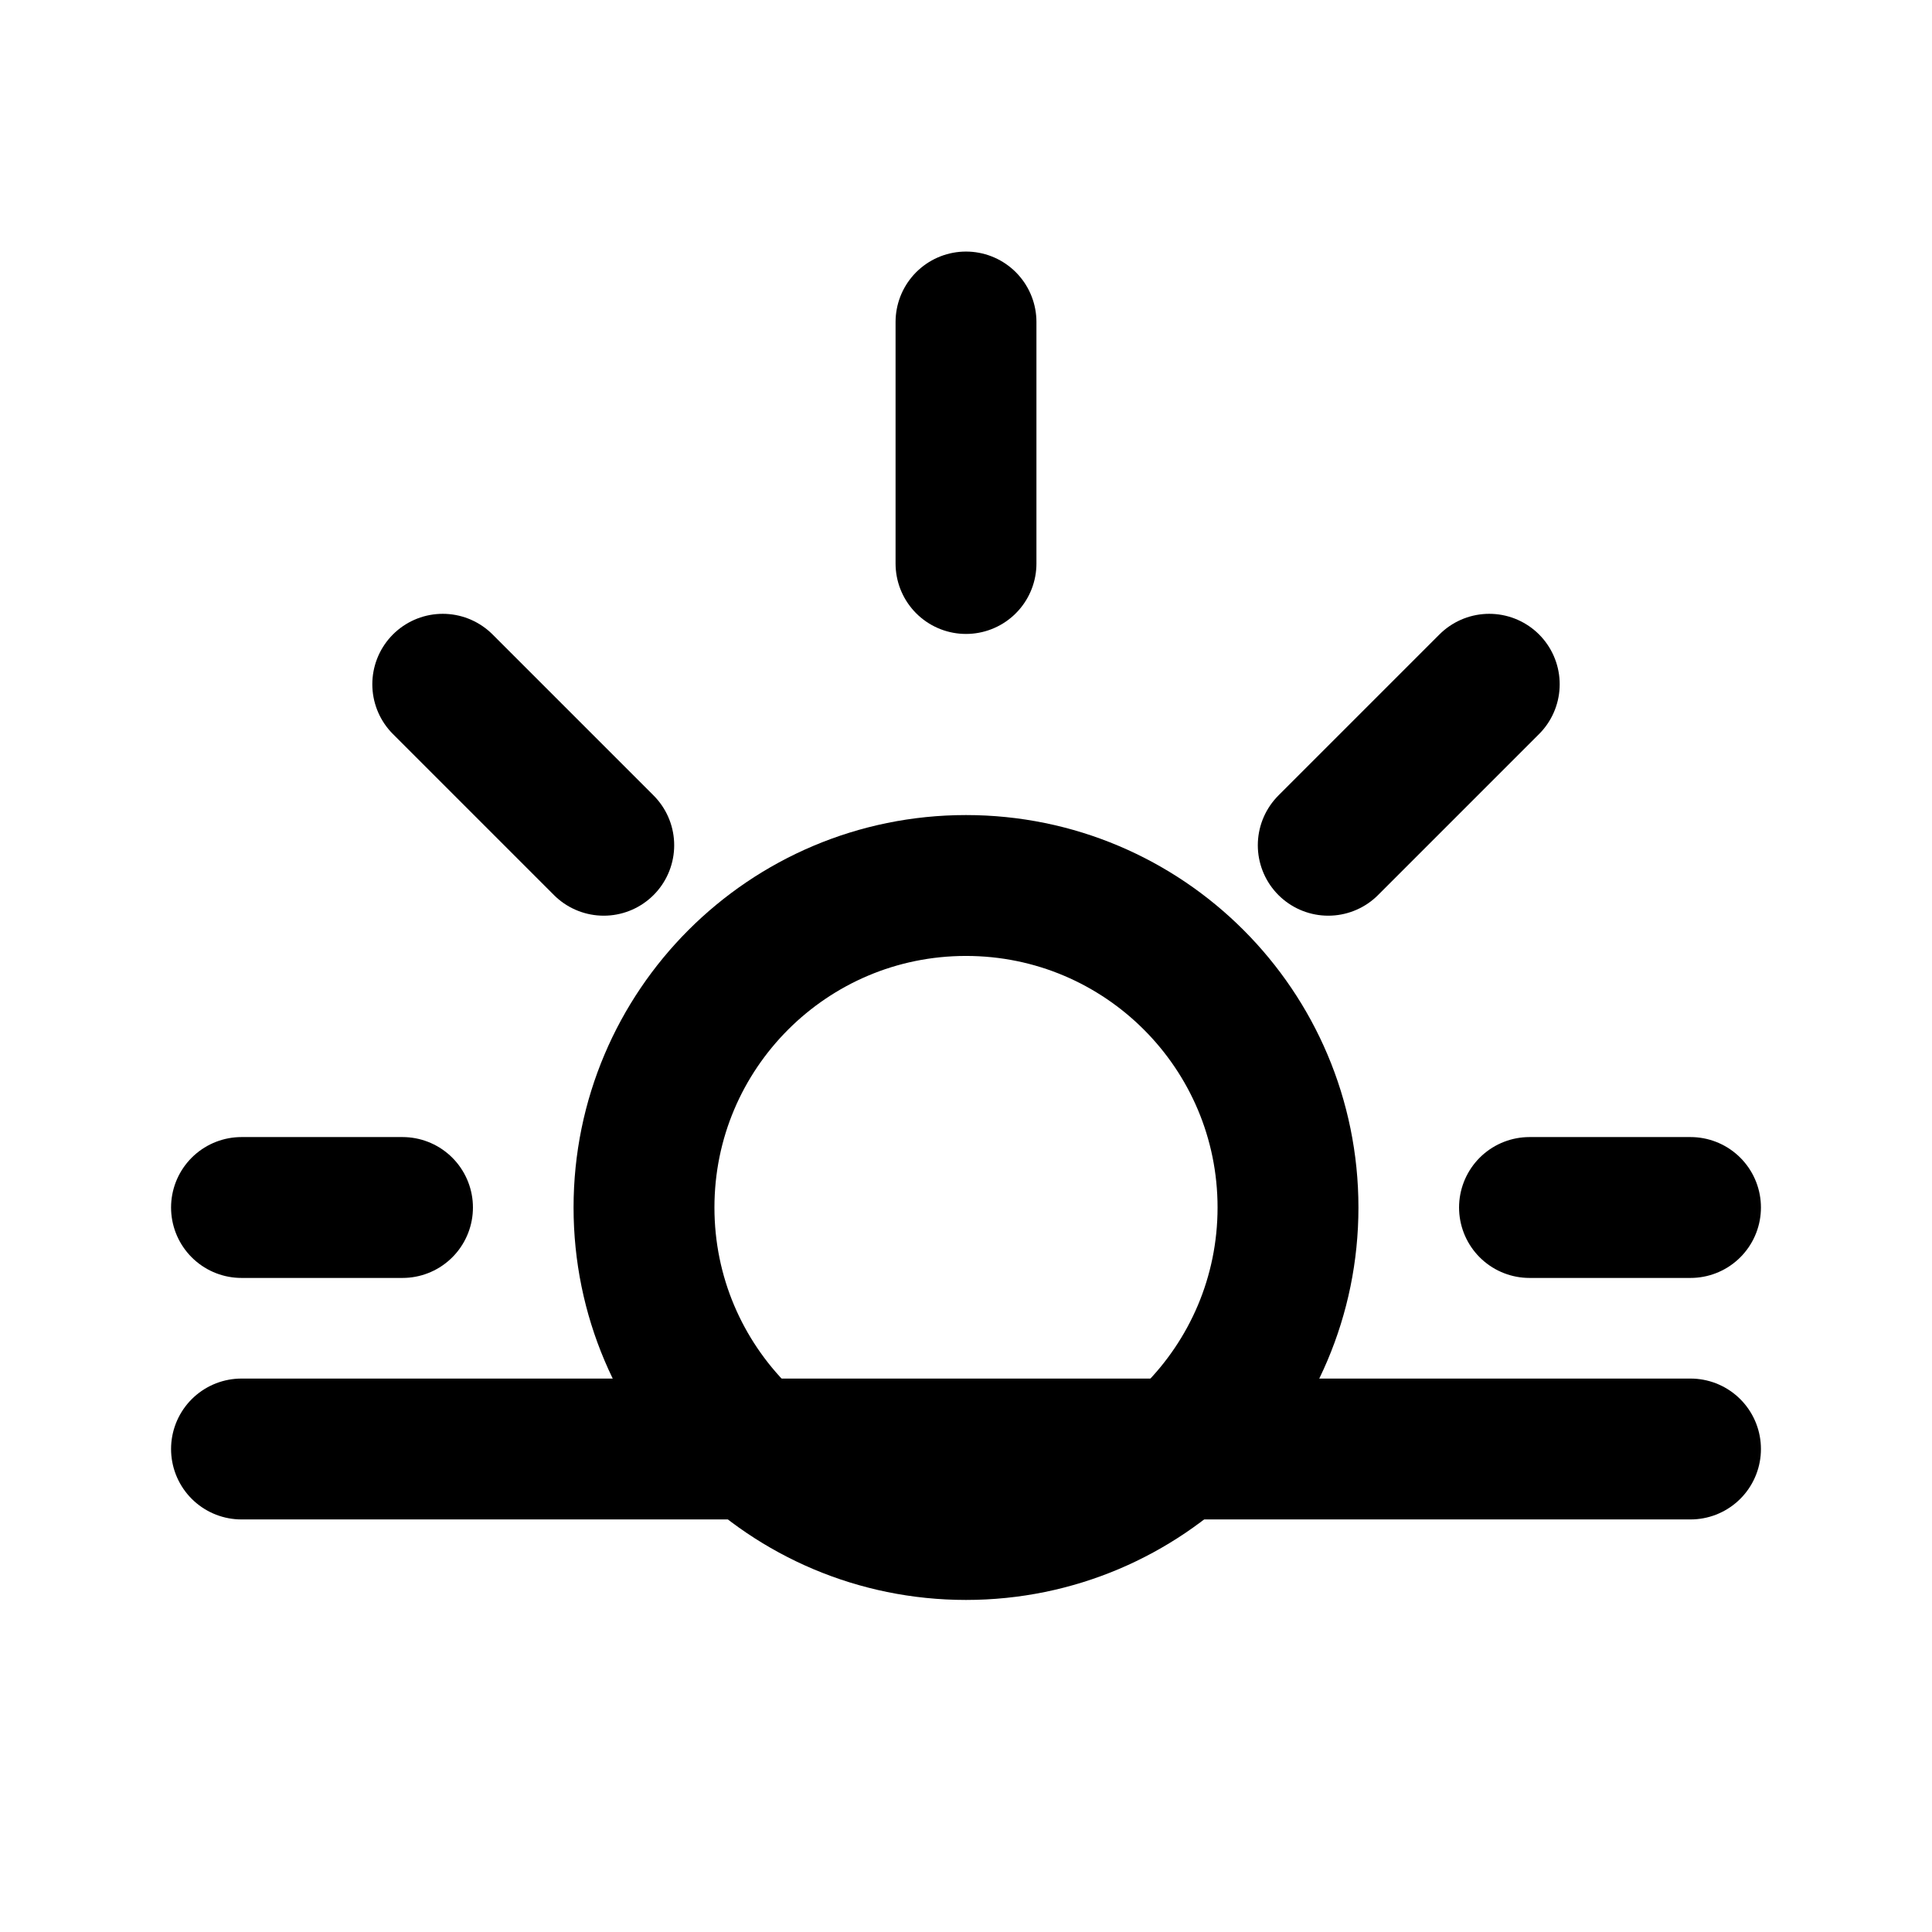
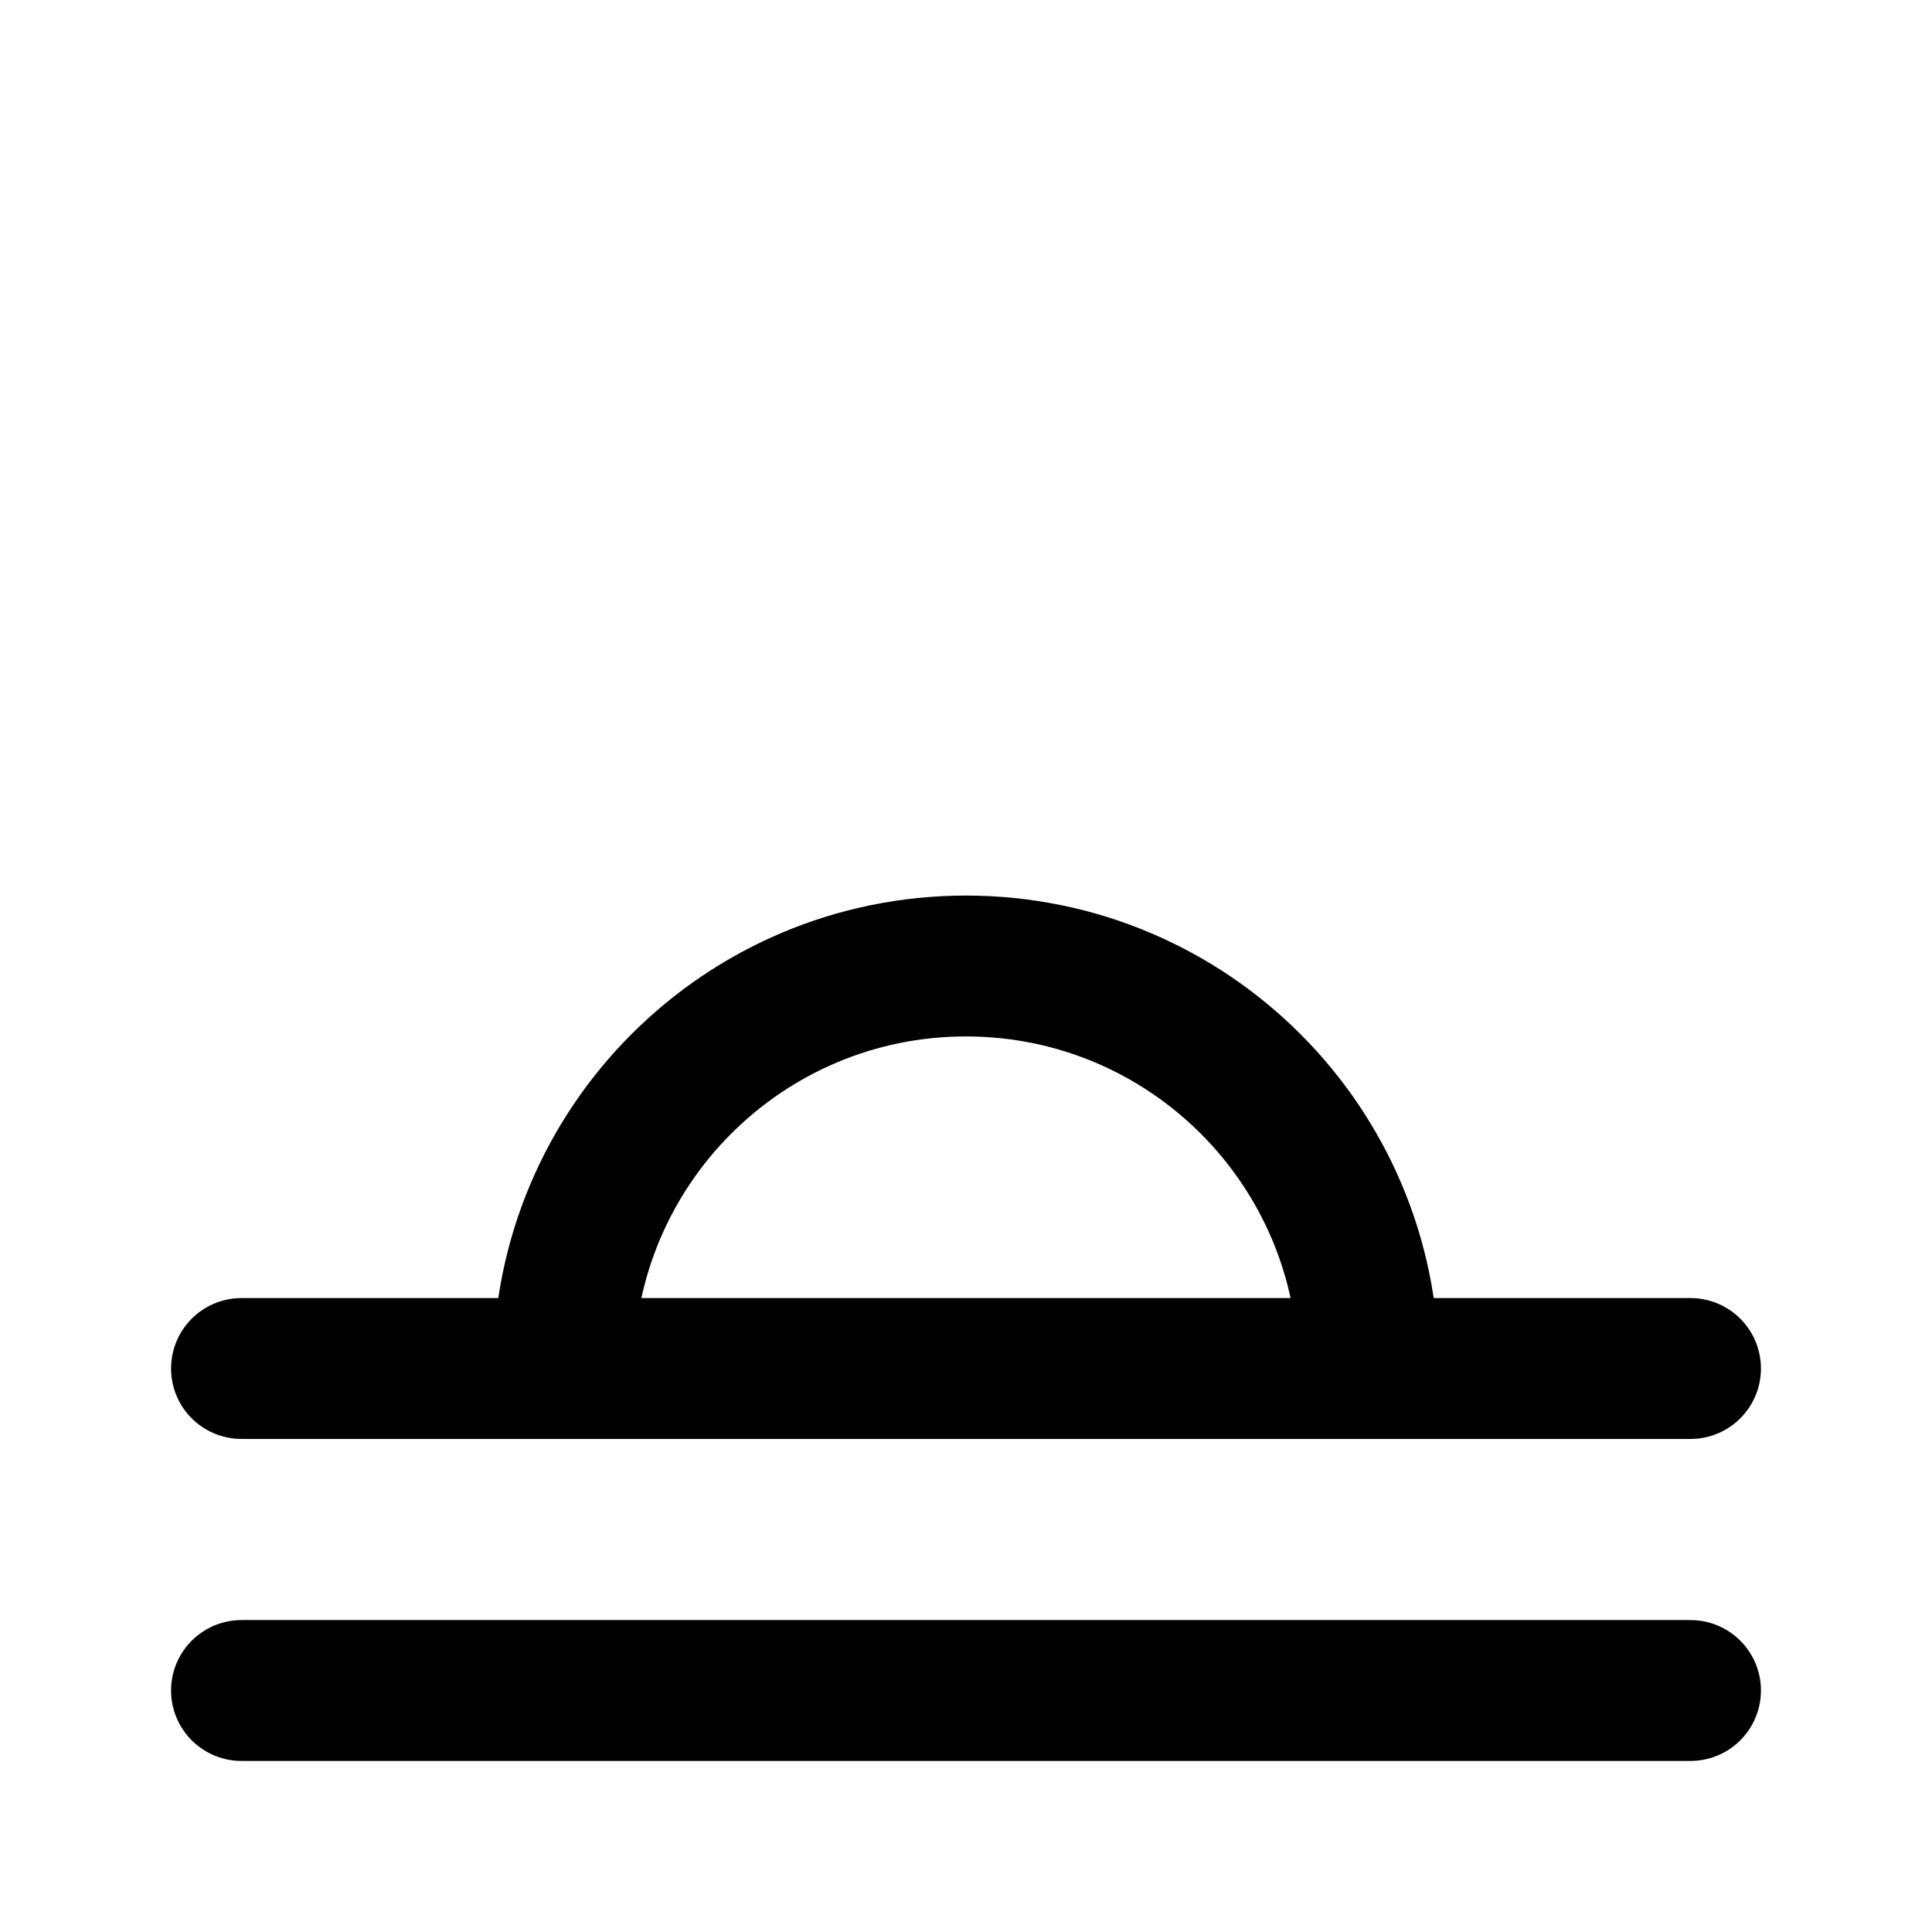
<svg xmlns="http://www.w3.org/2000/svg" width="24" height="24" viewBox="0 0 24 24" fill="none" stroke="currentColor" stroke-width="1.75" stroke-linecap="round" stroke-linejoin="round">
-   <path d="M3 18h18" />
-   <path d="M12 4v3" />
-   <path d="M5.5 8.5l2 2" />
-   <path d="M18.5 8.5l-2 2" />
-   <circle cx="12" cy="15" r="4" />
-   <path d="M3 15h2" />
-   <path d="M19 15h2" />
+   <path d="M3 17h18" />
+   <path d="M7 17a5 5 0 0110 0" />
+   <path d="M3 21h18" />
</svg>
